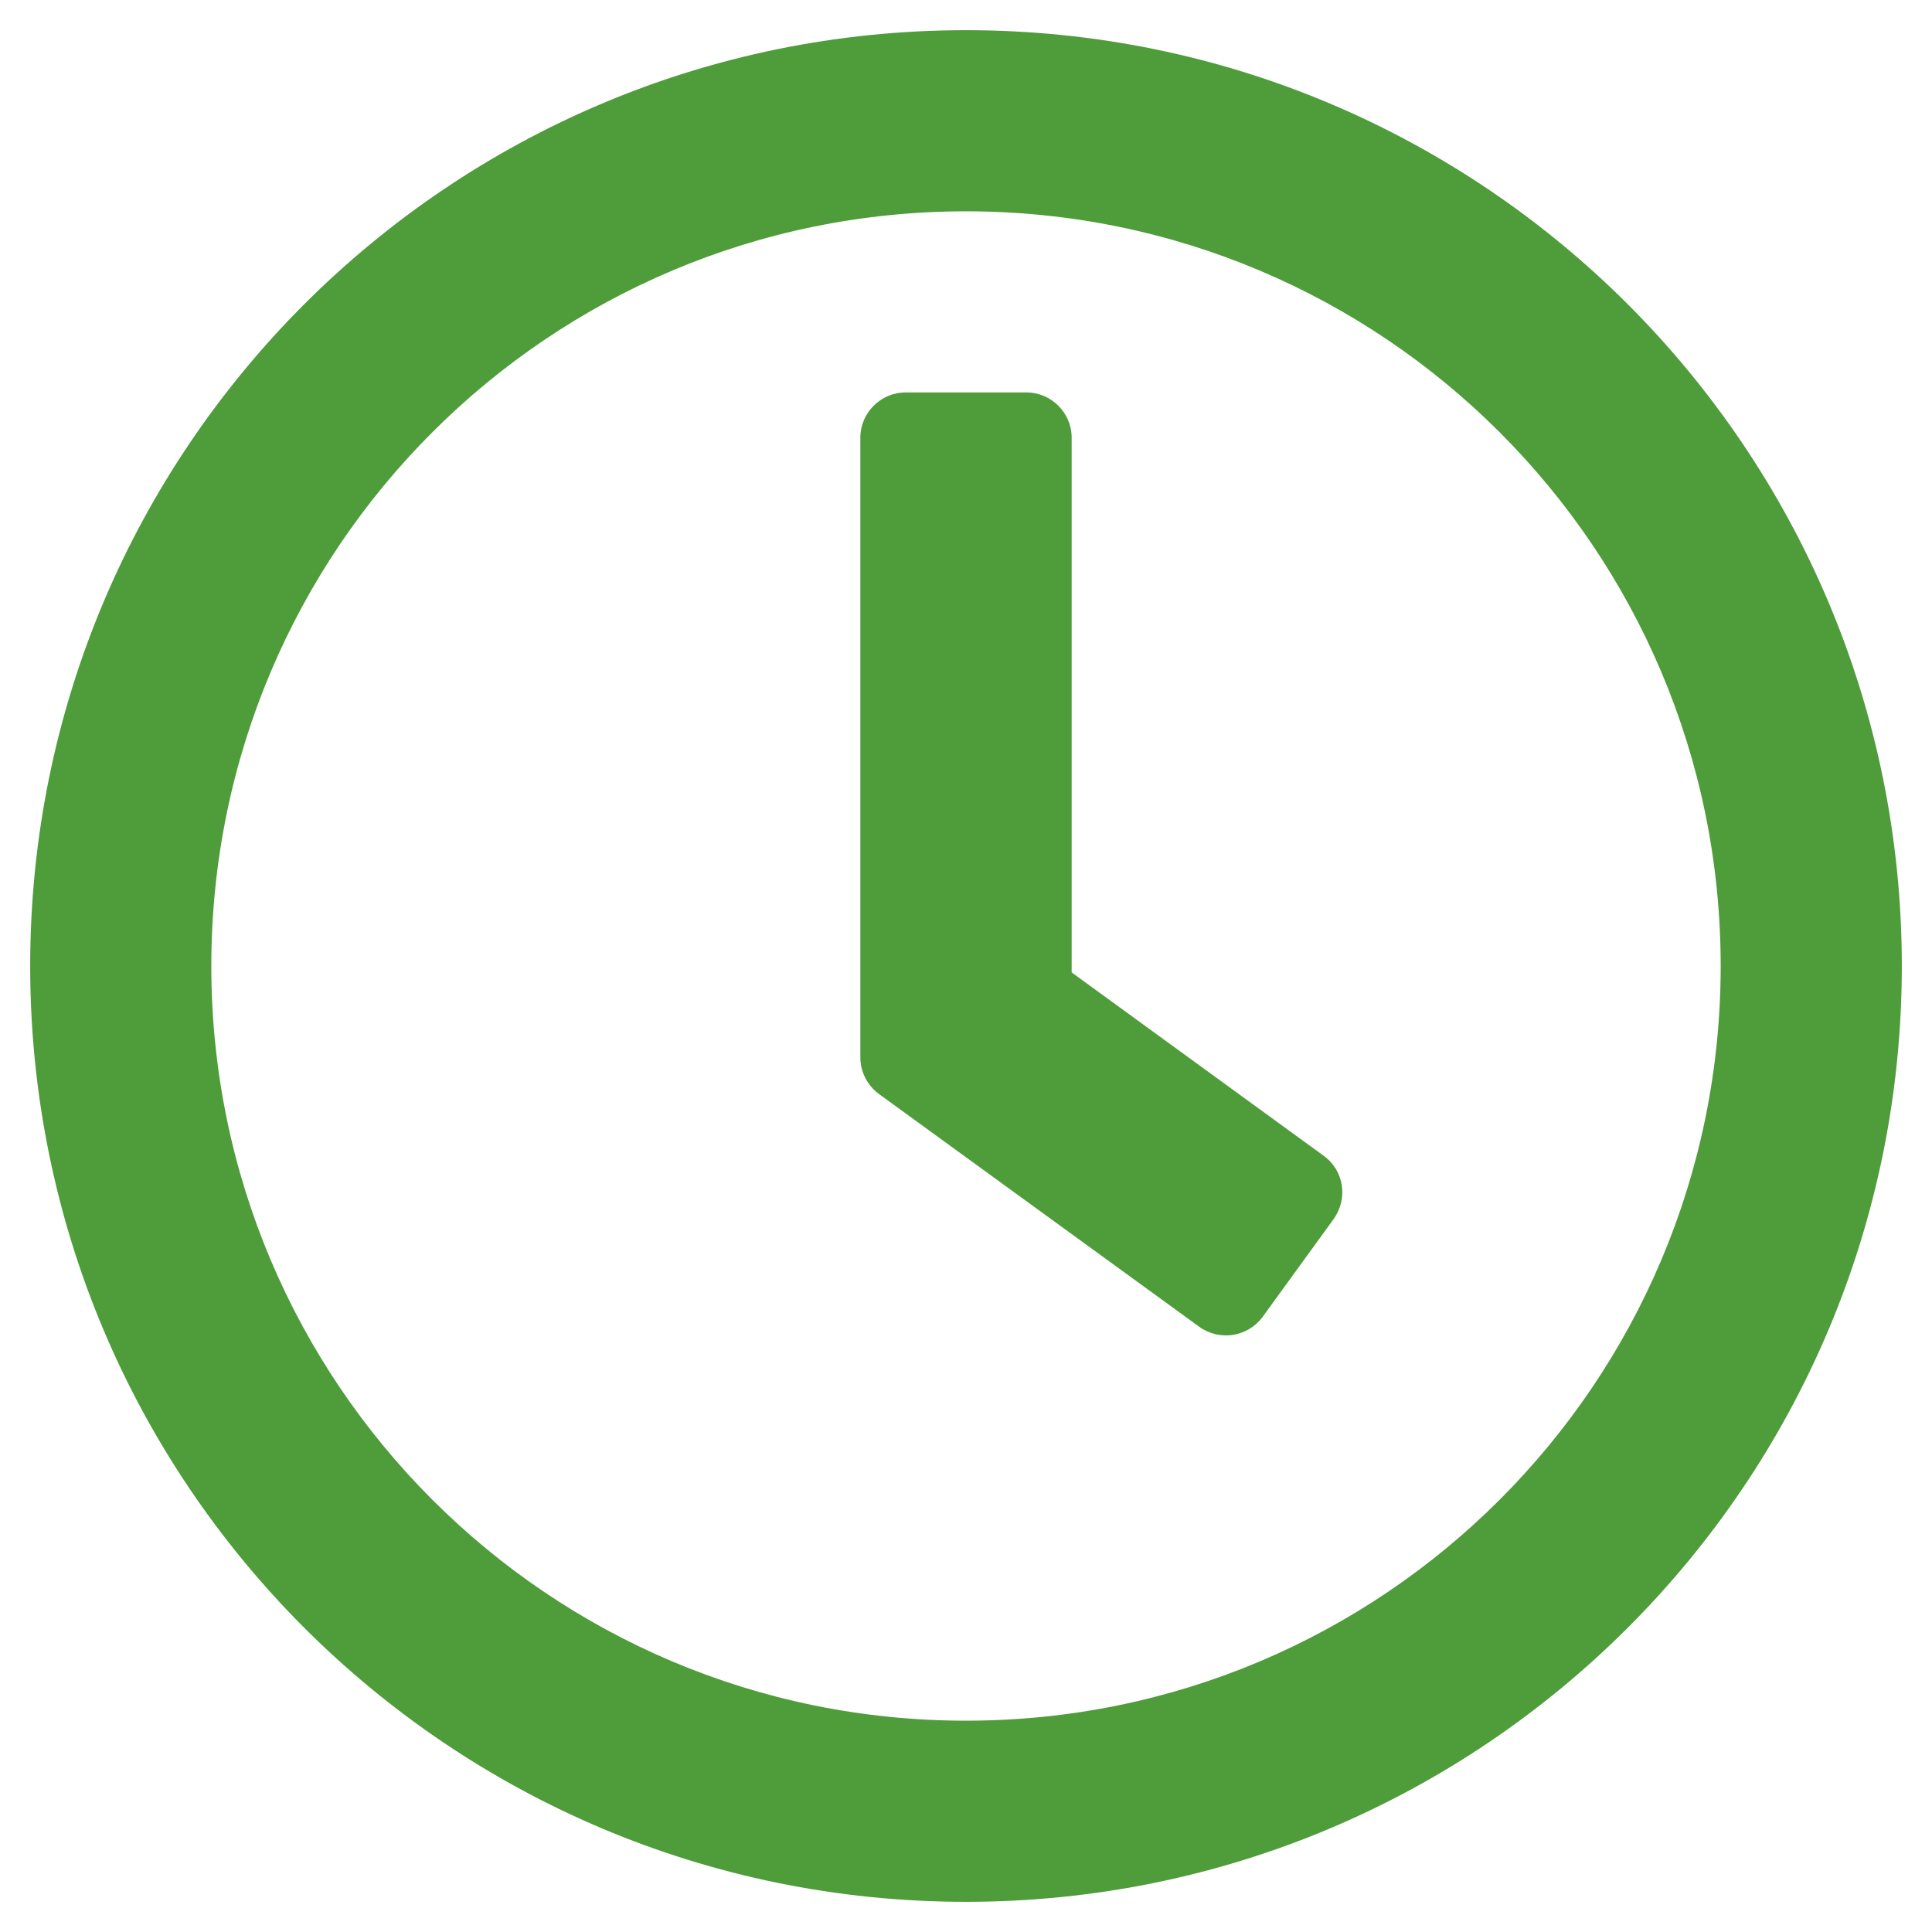
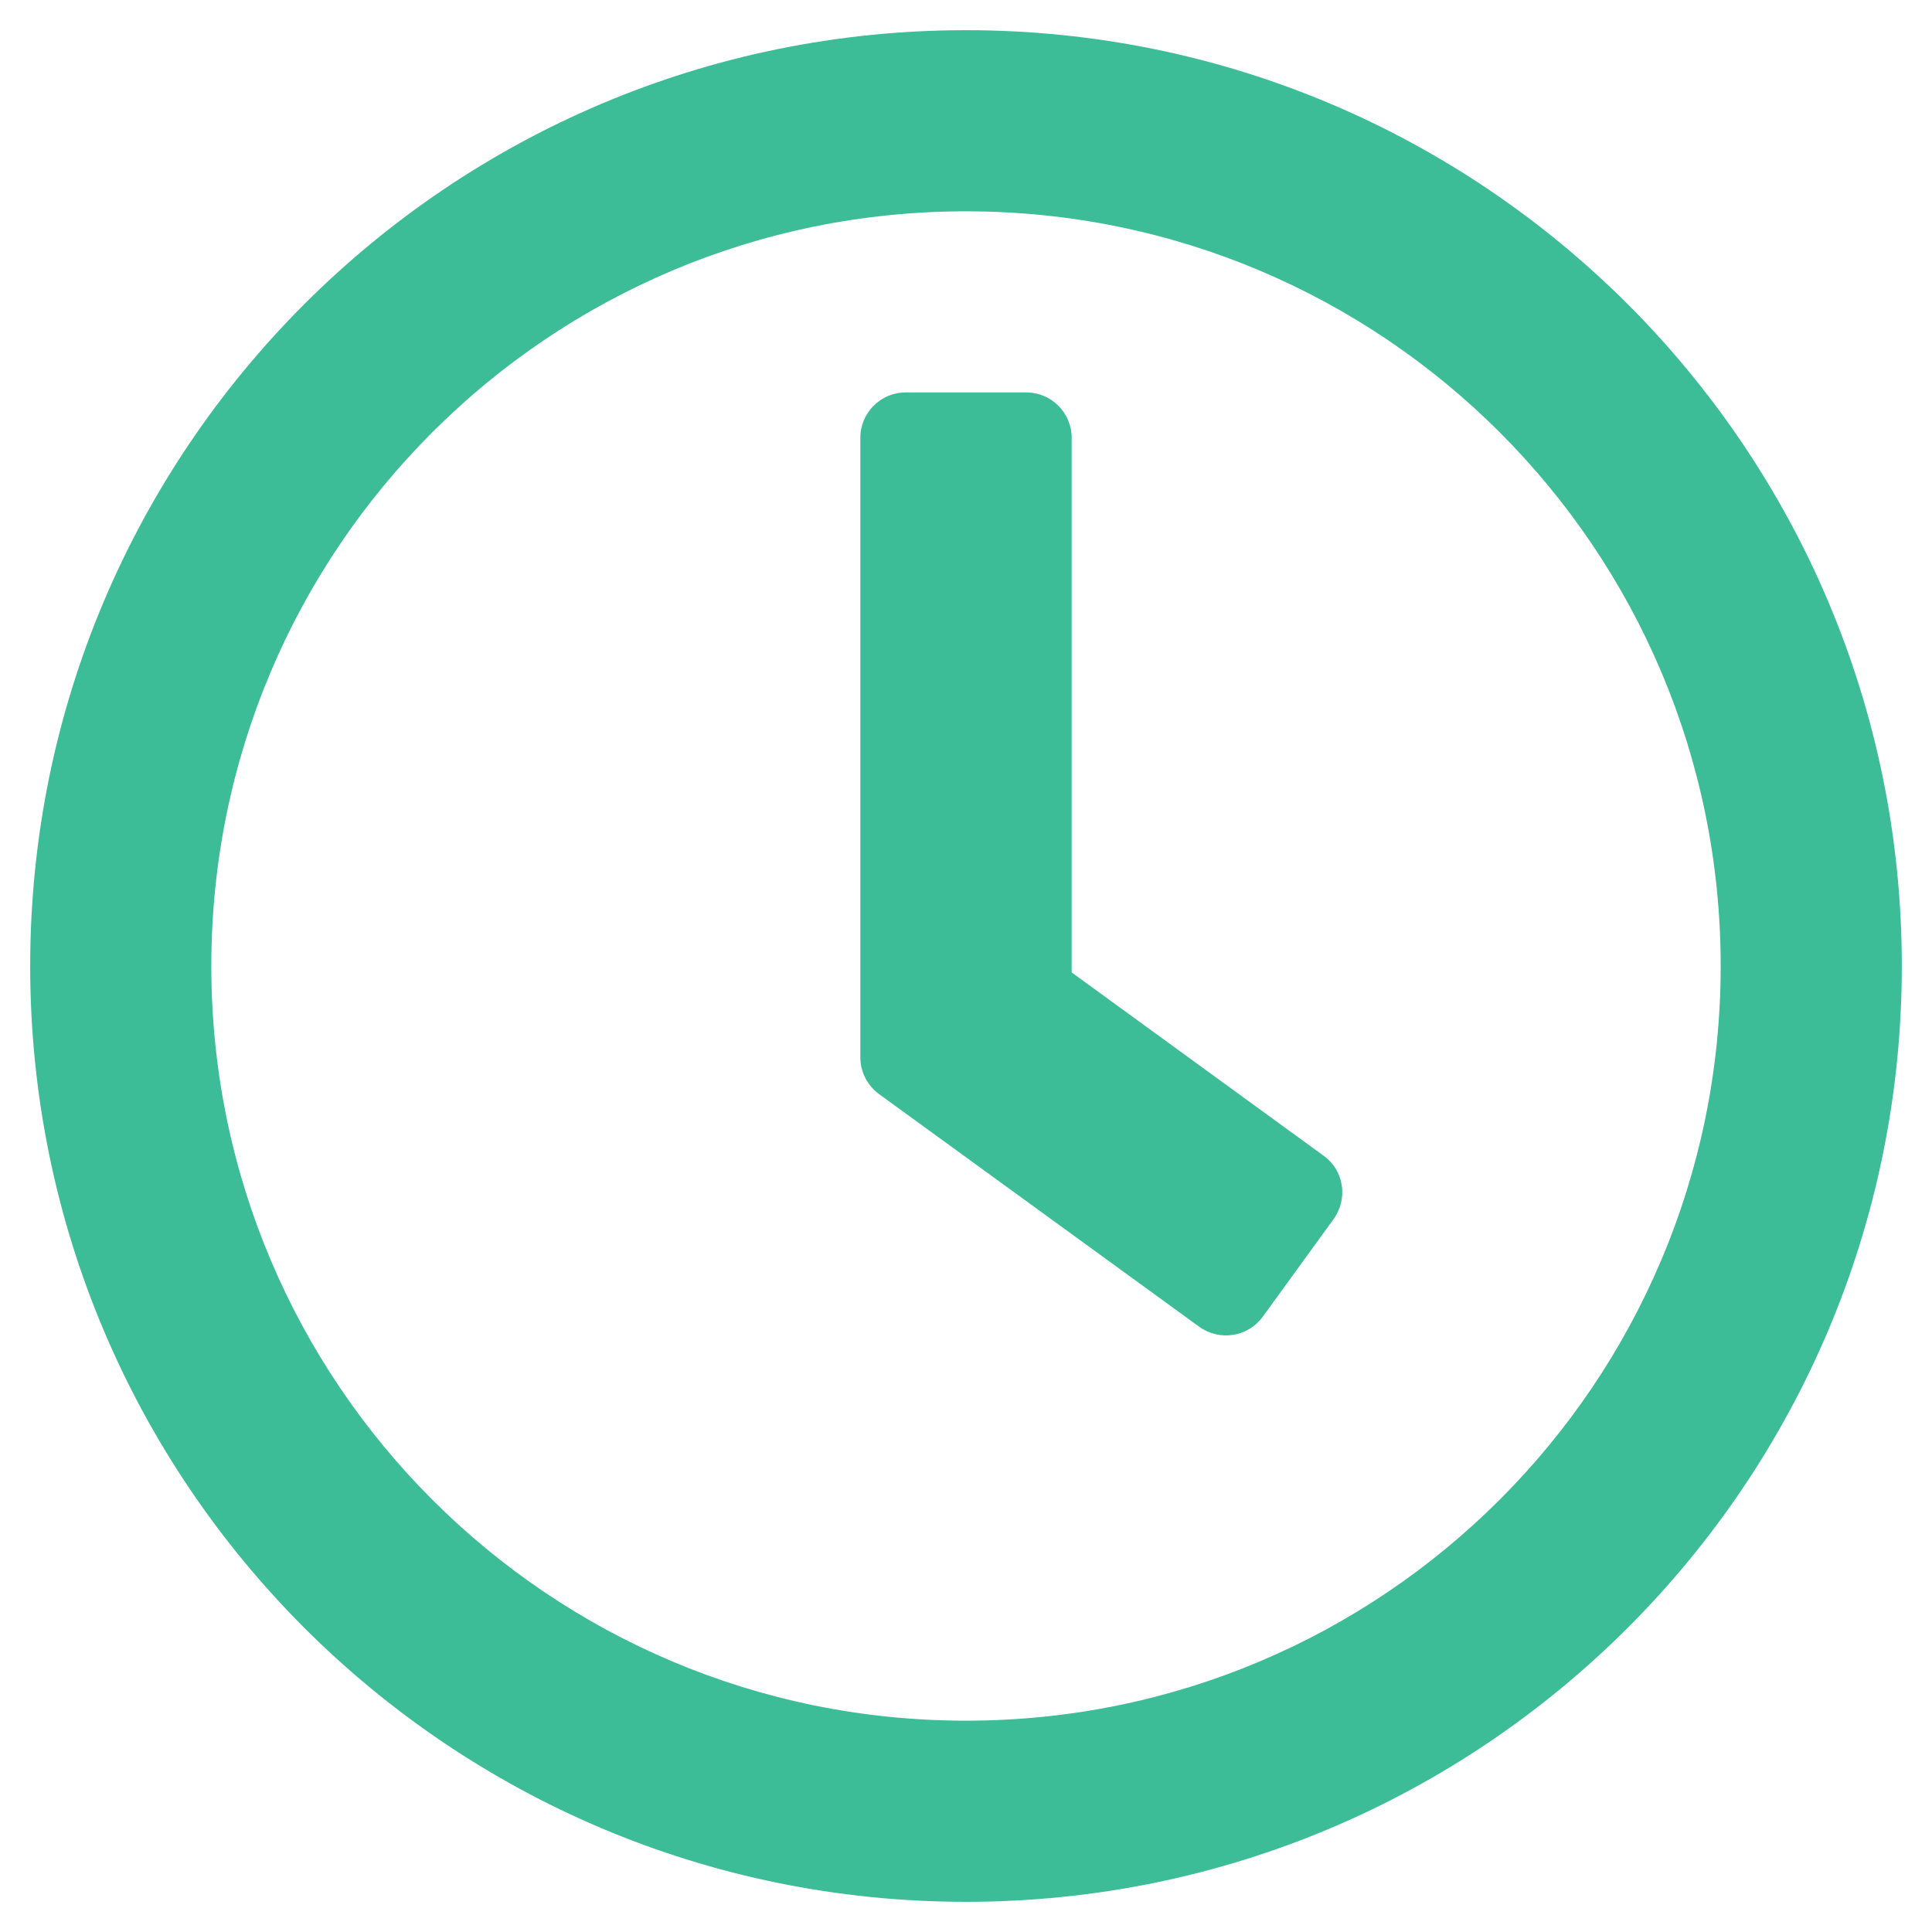
<svg xmlns="http://www.w3.org/2000/svg" viewBox="0 0 512 512">
-   <path d="M256 8C119 8 8 119 8 256s111 248 248 248 248-111 248-248S393 8 256 8zm0 448c-110.5 0-200-89.5-200-200S145.5 56 256 56s200 89.5 200 200-89.5 200-200 200zm61.8-104.4l-84.9-61.7c-3.1-2.3-4.9-5.9-4.9-9.7V116c0-6.6 5.4-12 12-12h32c6.6 0 12 5.4 12 12v141.7l66.8 48.6c5.4 3.9 6.5 11.4 2.6 16.8L334.6 349c-3.9 5.3-11.4 6.5-16.8 2.6z" fill="#4E9C3A" />
+   <path d="M256 8C119 8 8 119 8 256s111 248 248 248 248-111 248-248S393 8 256 8zm0 448c-110.5 0-200-89.5-200-200S145.5 56 256 56s200 89.5 200 200-89.5 200-200 200zm61.8-104.4l-84.9-61.7c-3.1-2.3-4.9-5.9-4.9-9.7V116c0-6.6 5.4-12 12-12h32c6.6 0 12 5.4 12 12v141.7l66.8 48.6c5.4 3.9 6.5 11.4 2.6 16.8L334.6 349c-3.9 5.3-11.4 6.5-16.8 2.6z" fill="#3CBD97" />
</svg>
